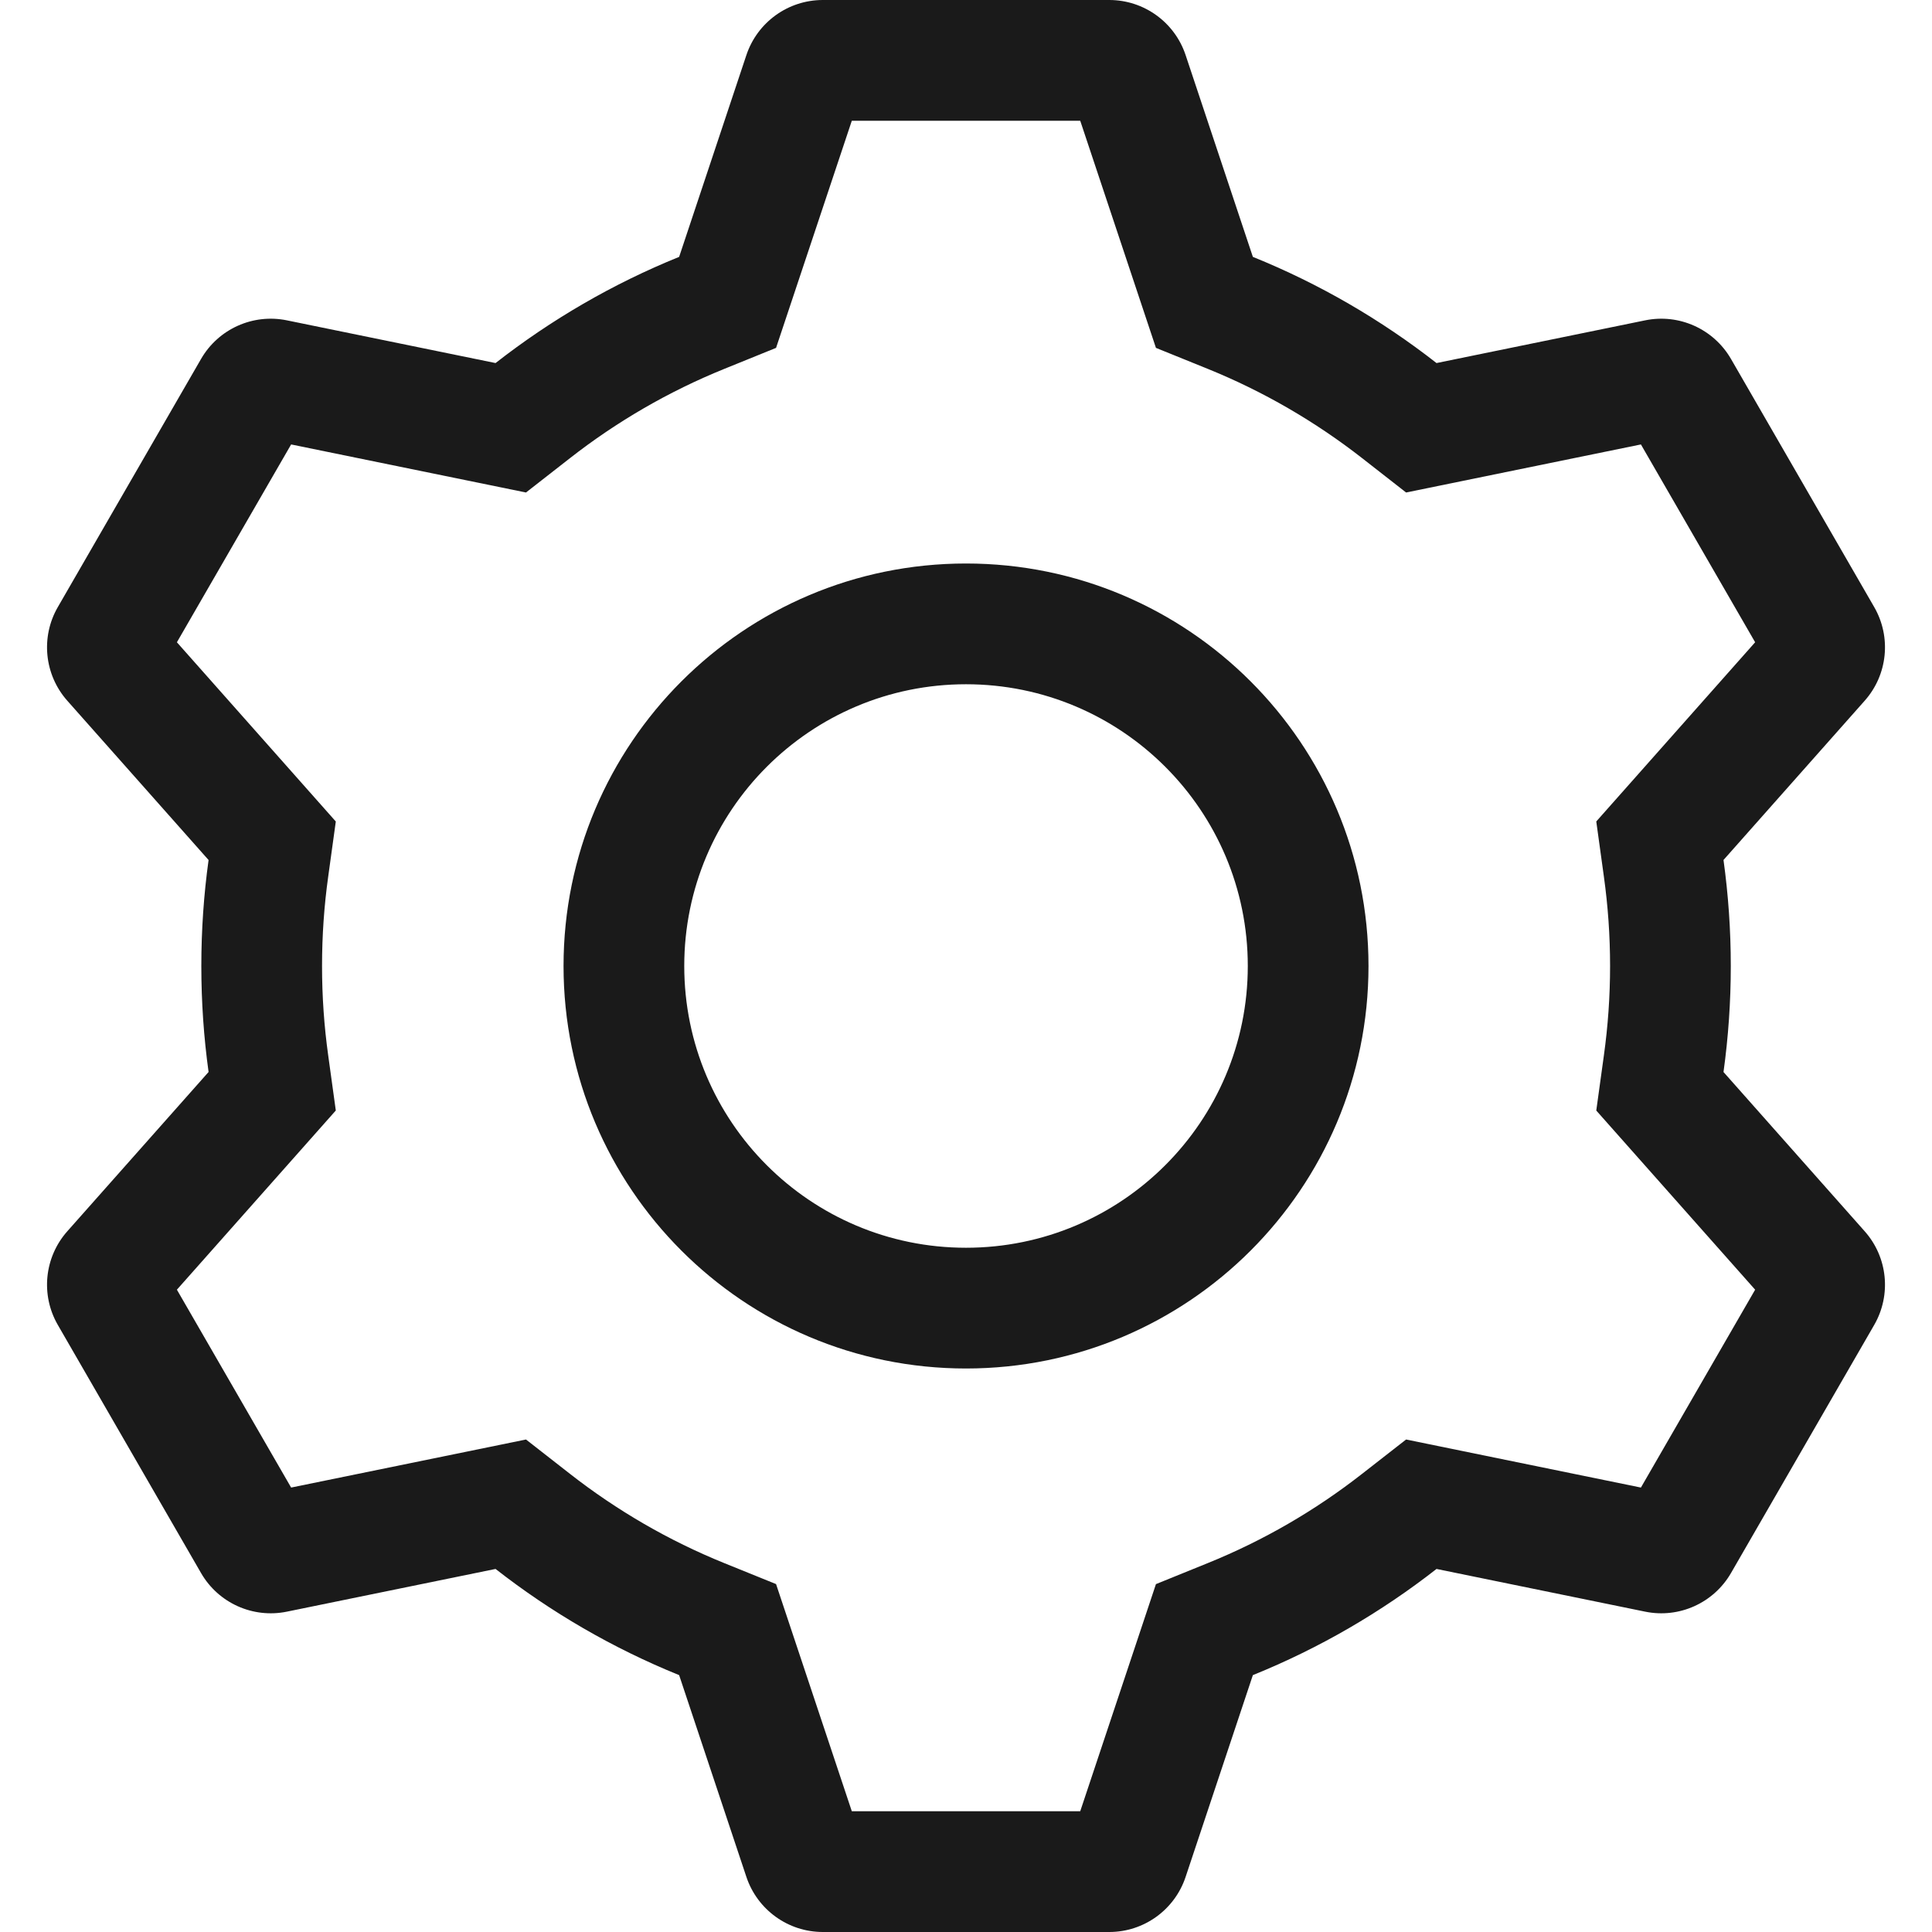
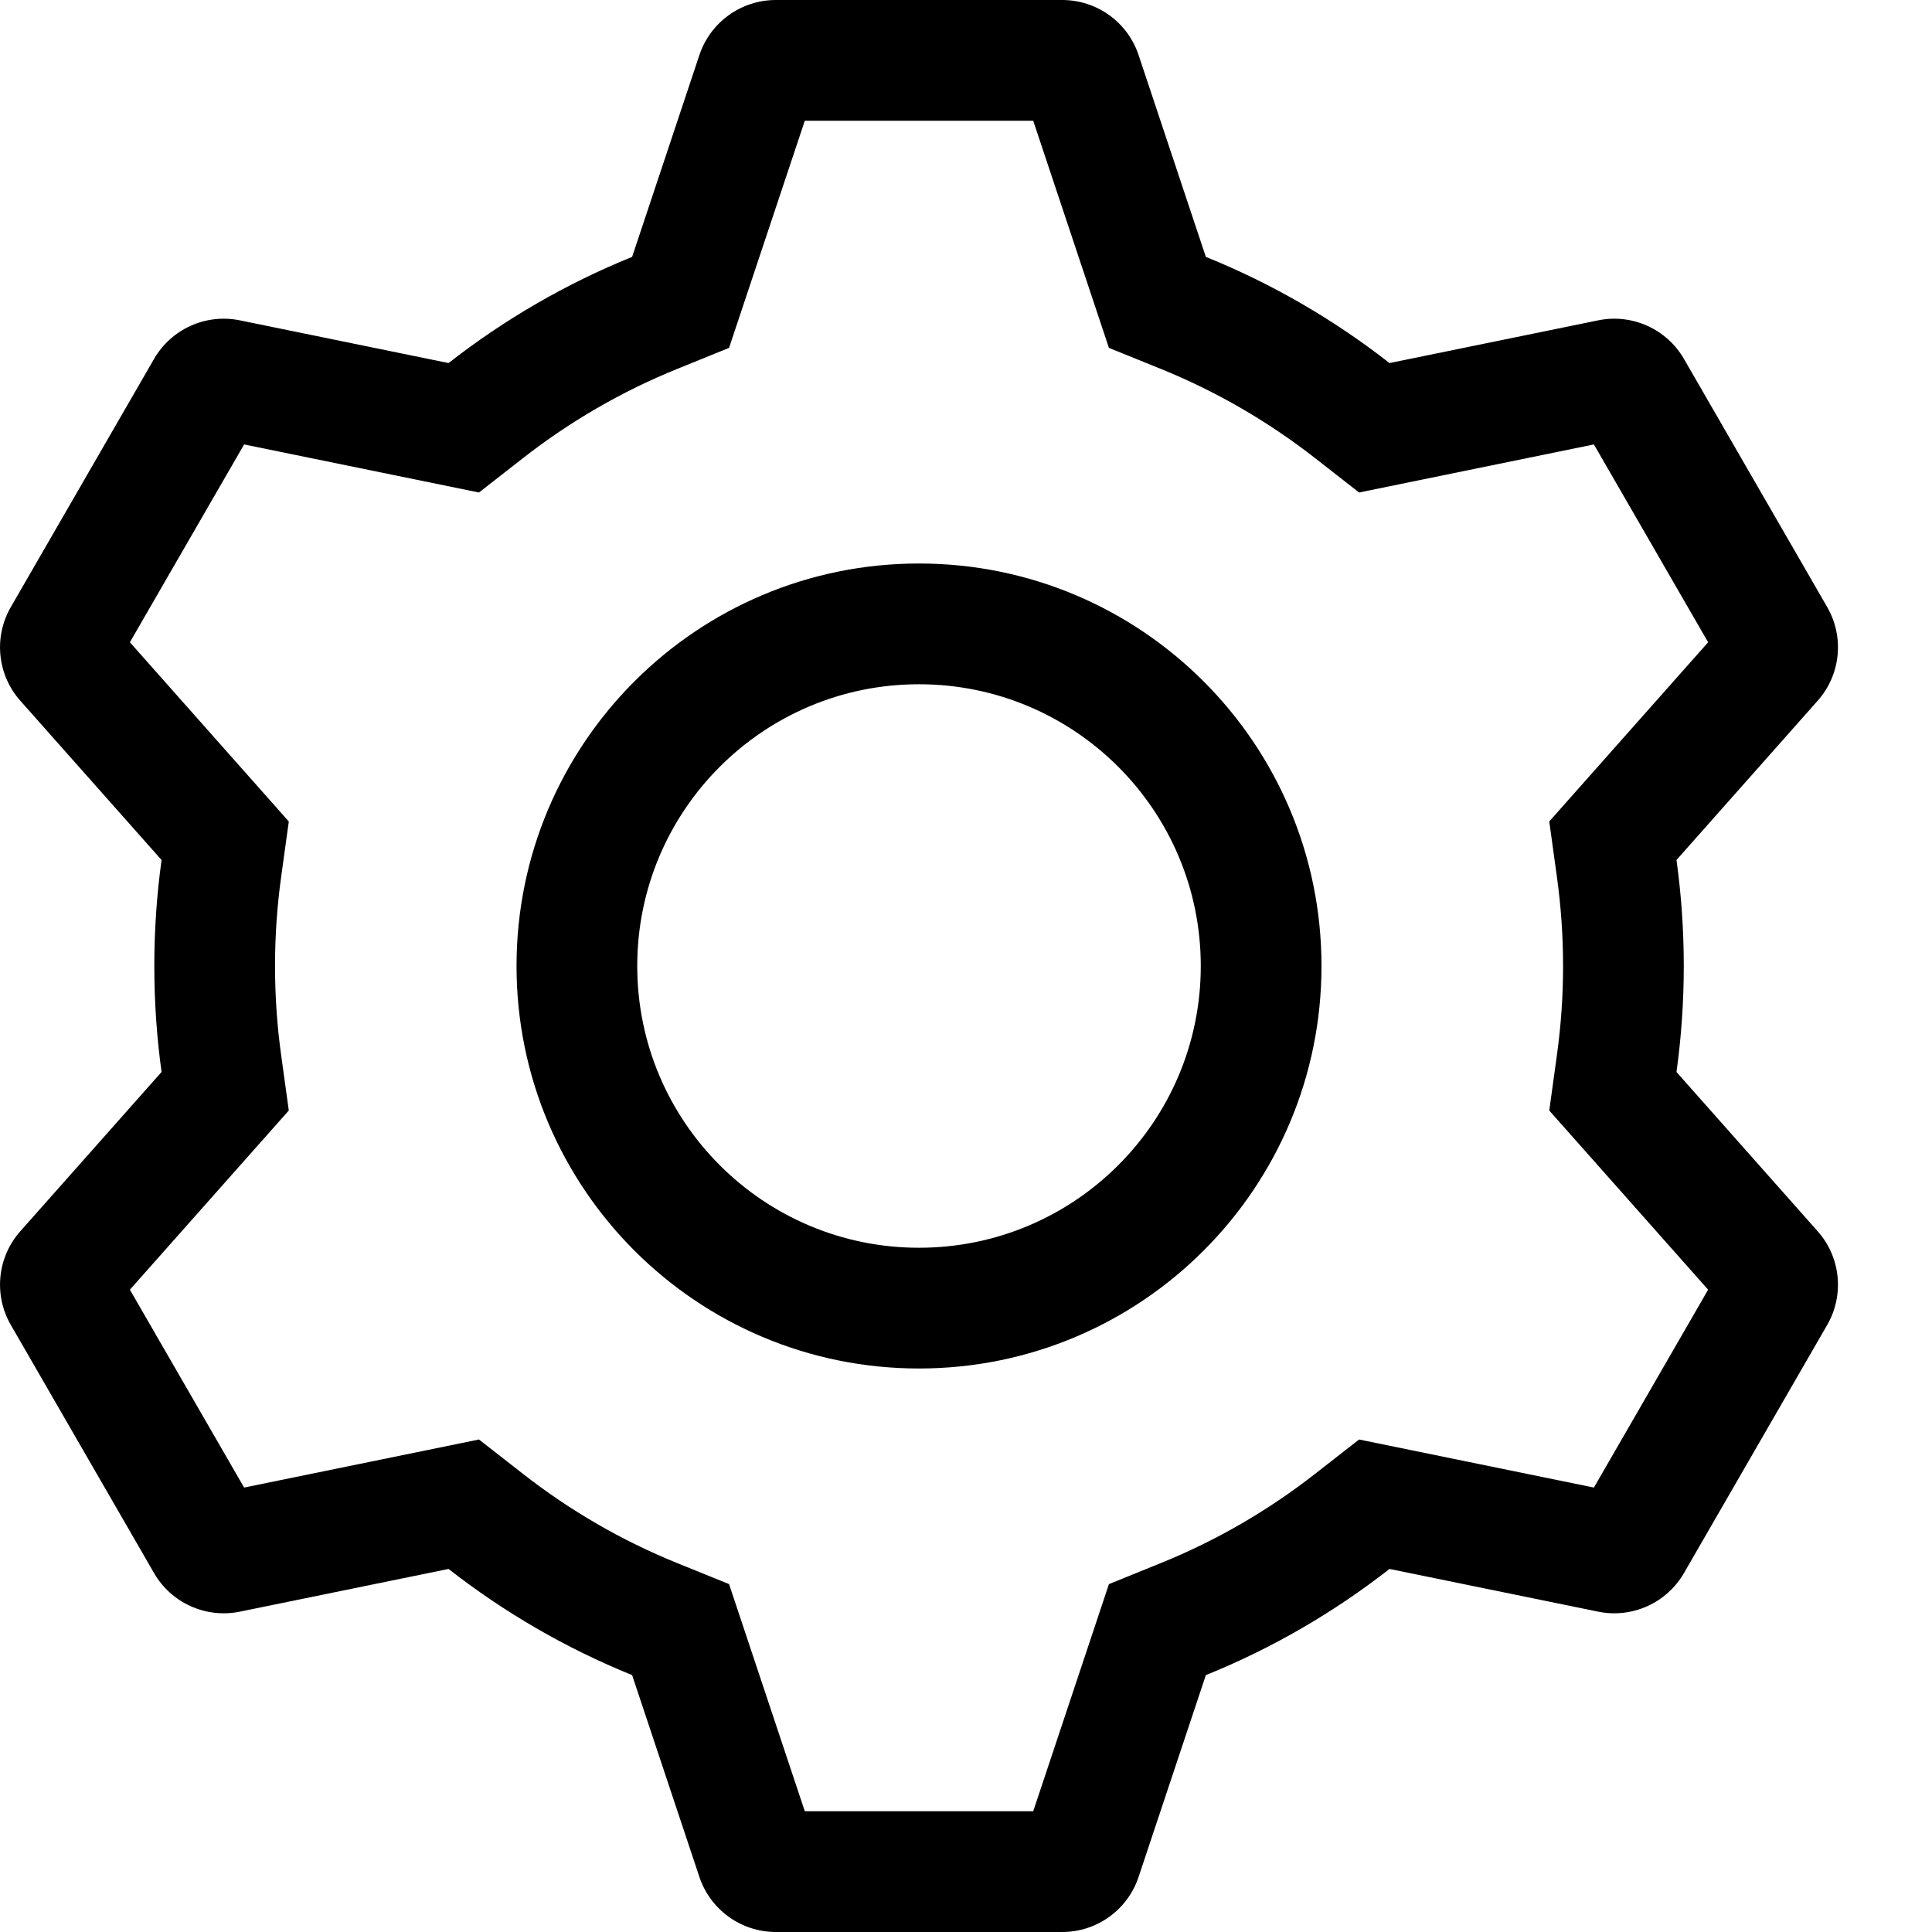
- <svg xmlns="http://www.w3.org/2000/svg" fill="none" version="1.1" width="48" height="48" viewBox="0 0 48 48">
-   <defs>
-     <clipPath id="relay_svg_BW9hCB">
-       <path d="M0 0L48 0L48 48L0 48L0 0Z" />
-     </clipPath>
-   </defs>
-   <g style="mix-blend-mode:pass-through;opacity: 1;" transform="matrix(1,0,0,1,0,0)">
-     <g clip-path="url(#relay_svg_BW9hCB)">
-       <g style="mix-blend-mode:pass-through;opacity: 1;" transform="matrix(1,0,0,1,1.168,0)">
-         <path d="M17.376 1.368C17.649 0.551 18.414 0 19.274 0L26.391 0C27.252 0 28.016 0.551 28.288 1.368L29.959 6.382C31.608 7.049 33.141 7.941 34.522 9.02L39.705 7.959C40.548 7.786 41.407 8.173 41.838 8.918L45.396 15.082C45.826 15.827 45.732 16.765 45.16 17.409L41.652 21.366C41.771 22.227 41.833 23.106 41.833 24C41.833 24.894 41.771 25.773 41.652 26.634L45.16 30.591C45.732 31.235 45.826 32.173 45.396 32.918L41.838 39.082C41.407 39.827 40.548 40.214 39.705 40.041L34.522 38.98C33.141 40.059 31.608 40.951 29.959 41.618L28.288 46.632C28.016 47.449 27.252 48 26.391 48L19.274 48C18.414 48 17.649 47.449 17.376 46.632L15.705 41.618C14.057 40.95 12.525 40.059 11.144 38.98L5.96 40.041C5.116 40.214 4.257 39.827 3.827 39.082L0.269 32.918C-0.162 32.173 -0.067 31.235 0.504 30.591L4.014 26.633C3.895 25.773 3.834 24.894 3.834 24C3.834 23.106 3.895 22.227 4.014 21.367L0.504 17.409C-0.067 16.765 -0.162 15.827 0.269 15.082L3.827 8.918C4.257 8.173 5.116 7.786 5.96 7.959L11.144 9.02C12.525 7.941 14.057 7.05 15.705 6.382L17.376 1.368ZM18.113 8.643L16.831 9.163C15.445 9.724 14.154 10.475 12.991 11.384L11.9 12.236L6.065 11.042L3.227 15.957L7.175 20.41L6.986 21.779C6.885 22.503 6.833 23.245 6.833 24C6.833 24.755 6.885 25.497 6.986 26.221L7.175 27.59L3.227 32.042L6.065 36.958L11.9 35.764L12.991 36.616C14.154 37.525 15.445 38.276 16.831 38.837L18.113 39.356L19.995 45L25.67 45L27.551 39.357L28.833 38.837C30.22 38.276 31.511 37.526 32.674 36.616L33.766 35.764L39.6 36.958L42.438 32.042L38.491 27.591L38.68 26.222C38.781 25.497 38.834 24.756 38.834 24C38.834 23.244 38.781 22.503 38.68 21.778L38.491 20.409L42.438 15.957L39.6 11.042L33.766 12.236L32.674 11.383C31.511 10.475 30.22 9.724 28.833 9.162L27.551 8.643L25.67 3L19.995 3L18.113 8.643ZM22.832 34C28.356 34 32.832 29.523 32.832 24C32.832 18.477 28.356 14 22.832 14C17.31 14 12.833 18.477 12.833 24C12.833 29.523 17.31 34 22.832 34ZM22.832 31C18.967 31 15.832 27.866 15.832 24C15.832 20.134 18.967 17 22.832 17C26.698 17 29.833 20.134 29.833 24C29.833 27.866 26.698 31 22.832 31Z" fill-rule="NONZERO" fill="#1a1a1a" fill-opacity="1" style="mix-blend-mode:normal" />
-       </g>
-     </g>
-   </g>
+ <svg xmlns="http://www.w3.org/2000/svg" viewBox="0 0 48 48">
+   <path d="M17.376 1.368C17.649 0.551 18.414 0 19.274 0L26.391 0C27.252 0 28.016 0.551 28.288 1.368L29.959 6.382C31.608 7.049 33.141 7.941 34.522 9.02L39.705 7.959C40.548 7.786 41.407 8.173 41.838 8.918L45.396 15.082C45.826 15.827 45.732 16.765 45.16 17.409L41.652 21.366C41.771 22.227 41.833 23.106 41.833 24C41.833 24.894 41.771 25.773 41.652 26.634L45.16 30.591C45.732 31.235 45.826 32.173 45.396 32.918L41.838 39.082C41.407 39.827 40.548 40.214 39.705 40.041L34.522 38.98C33.141 40.059 31.608 40.951 29.959 41.618L28.288 46.632C28.016 47.449 27.252 48 26.391 48L19.274 48C18.414 48 17.649 47.449 17.376 46.632L15.705 41.618C14.057 40.95 12.525 40.059 11.144 38.98L5.96 40.041C5.116 40.214 4.257 39.827 3.827 39.082L0.269 32.918C-0.162 32.173 -0.067 31.235 0.504 30.591L4.014 26.633C3.895 25.773 3.834 24.894 3.834 24C3.834 23.106 3.895 22.227 4.014 21.367L0.504 17.409C-0.067 16.765 -0.162 15.827 0.269 15.082L3.827 8.918C4.257 8.173 5.116 7.786 5.96 7.959L11.144 9.02C12.525 7.941 14.057 7.05 15.705 6.382L17.376 1.368ZM18.113 8.643L16.831 9.163C15.445 9.724 14.154 10.475 12.991 11.384L11.9 12.236L6.065 11.042L3.227 15.957L7.175 20.41L6.986 21.779C6.885 22.503 6.833 23.245 6.833 24C6.833 24.755 6.885 25.497 6.986 26.221L7.175 27.59L3.227 32.042L6.065 36.958L11.9 35.764L12.991 36.616C14.154 37.525 15.445 38.276 16.831 38.837L18.113 39.356L19.995 45L25.67 45L27.551 39.357L28.833 38.837C30.22 38.276 31.511 37.526 32.674 36.616L33.766 35.764L39.6 36.958L42.438 32.042L38.491 27.591L38.68 26.222C38.781 25.497 38.834 24.756 38.834 24C38.834 23.244 38.781 22.503 38.68 21.778L38.491 20.409L42.438 15.957L39.6 11.042L33.766 12.236L32.674 11.383C31.511 10.475 30.22 9.724 28.833 9.162L27.551 8.643L25.67 3L19.995 3L18.113 8.643ZM22.832 34C28.356 34 32.832 29.523 32.832 24C32.832 18.477 28.356 14 22.832 14C17.31 14 12.833 18.477 12.833 24C12.833 29.523 17.31 34 22.832 34ZM22.832 31C18.967 31 15.832 27.866 15.832 24C15.832 20.134 18.967 17 22.832 17C26.698 17 29.833 20.134 29.833 24C29.833 27.866 26.698 31 22.832 31Z" />
</svg>
